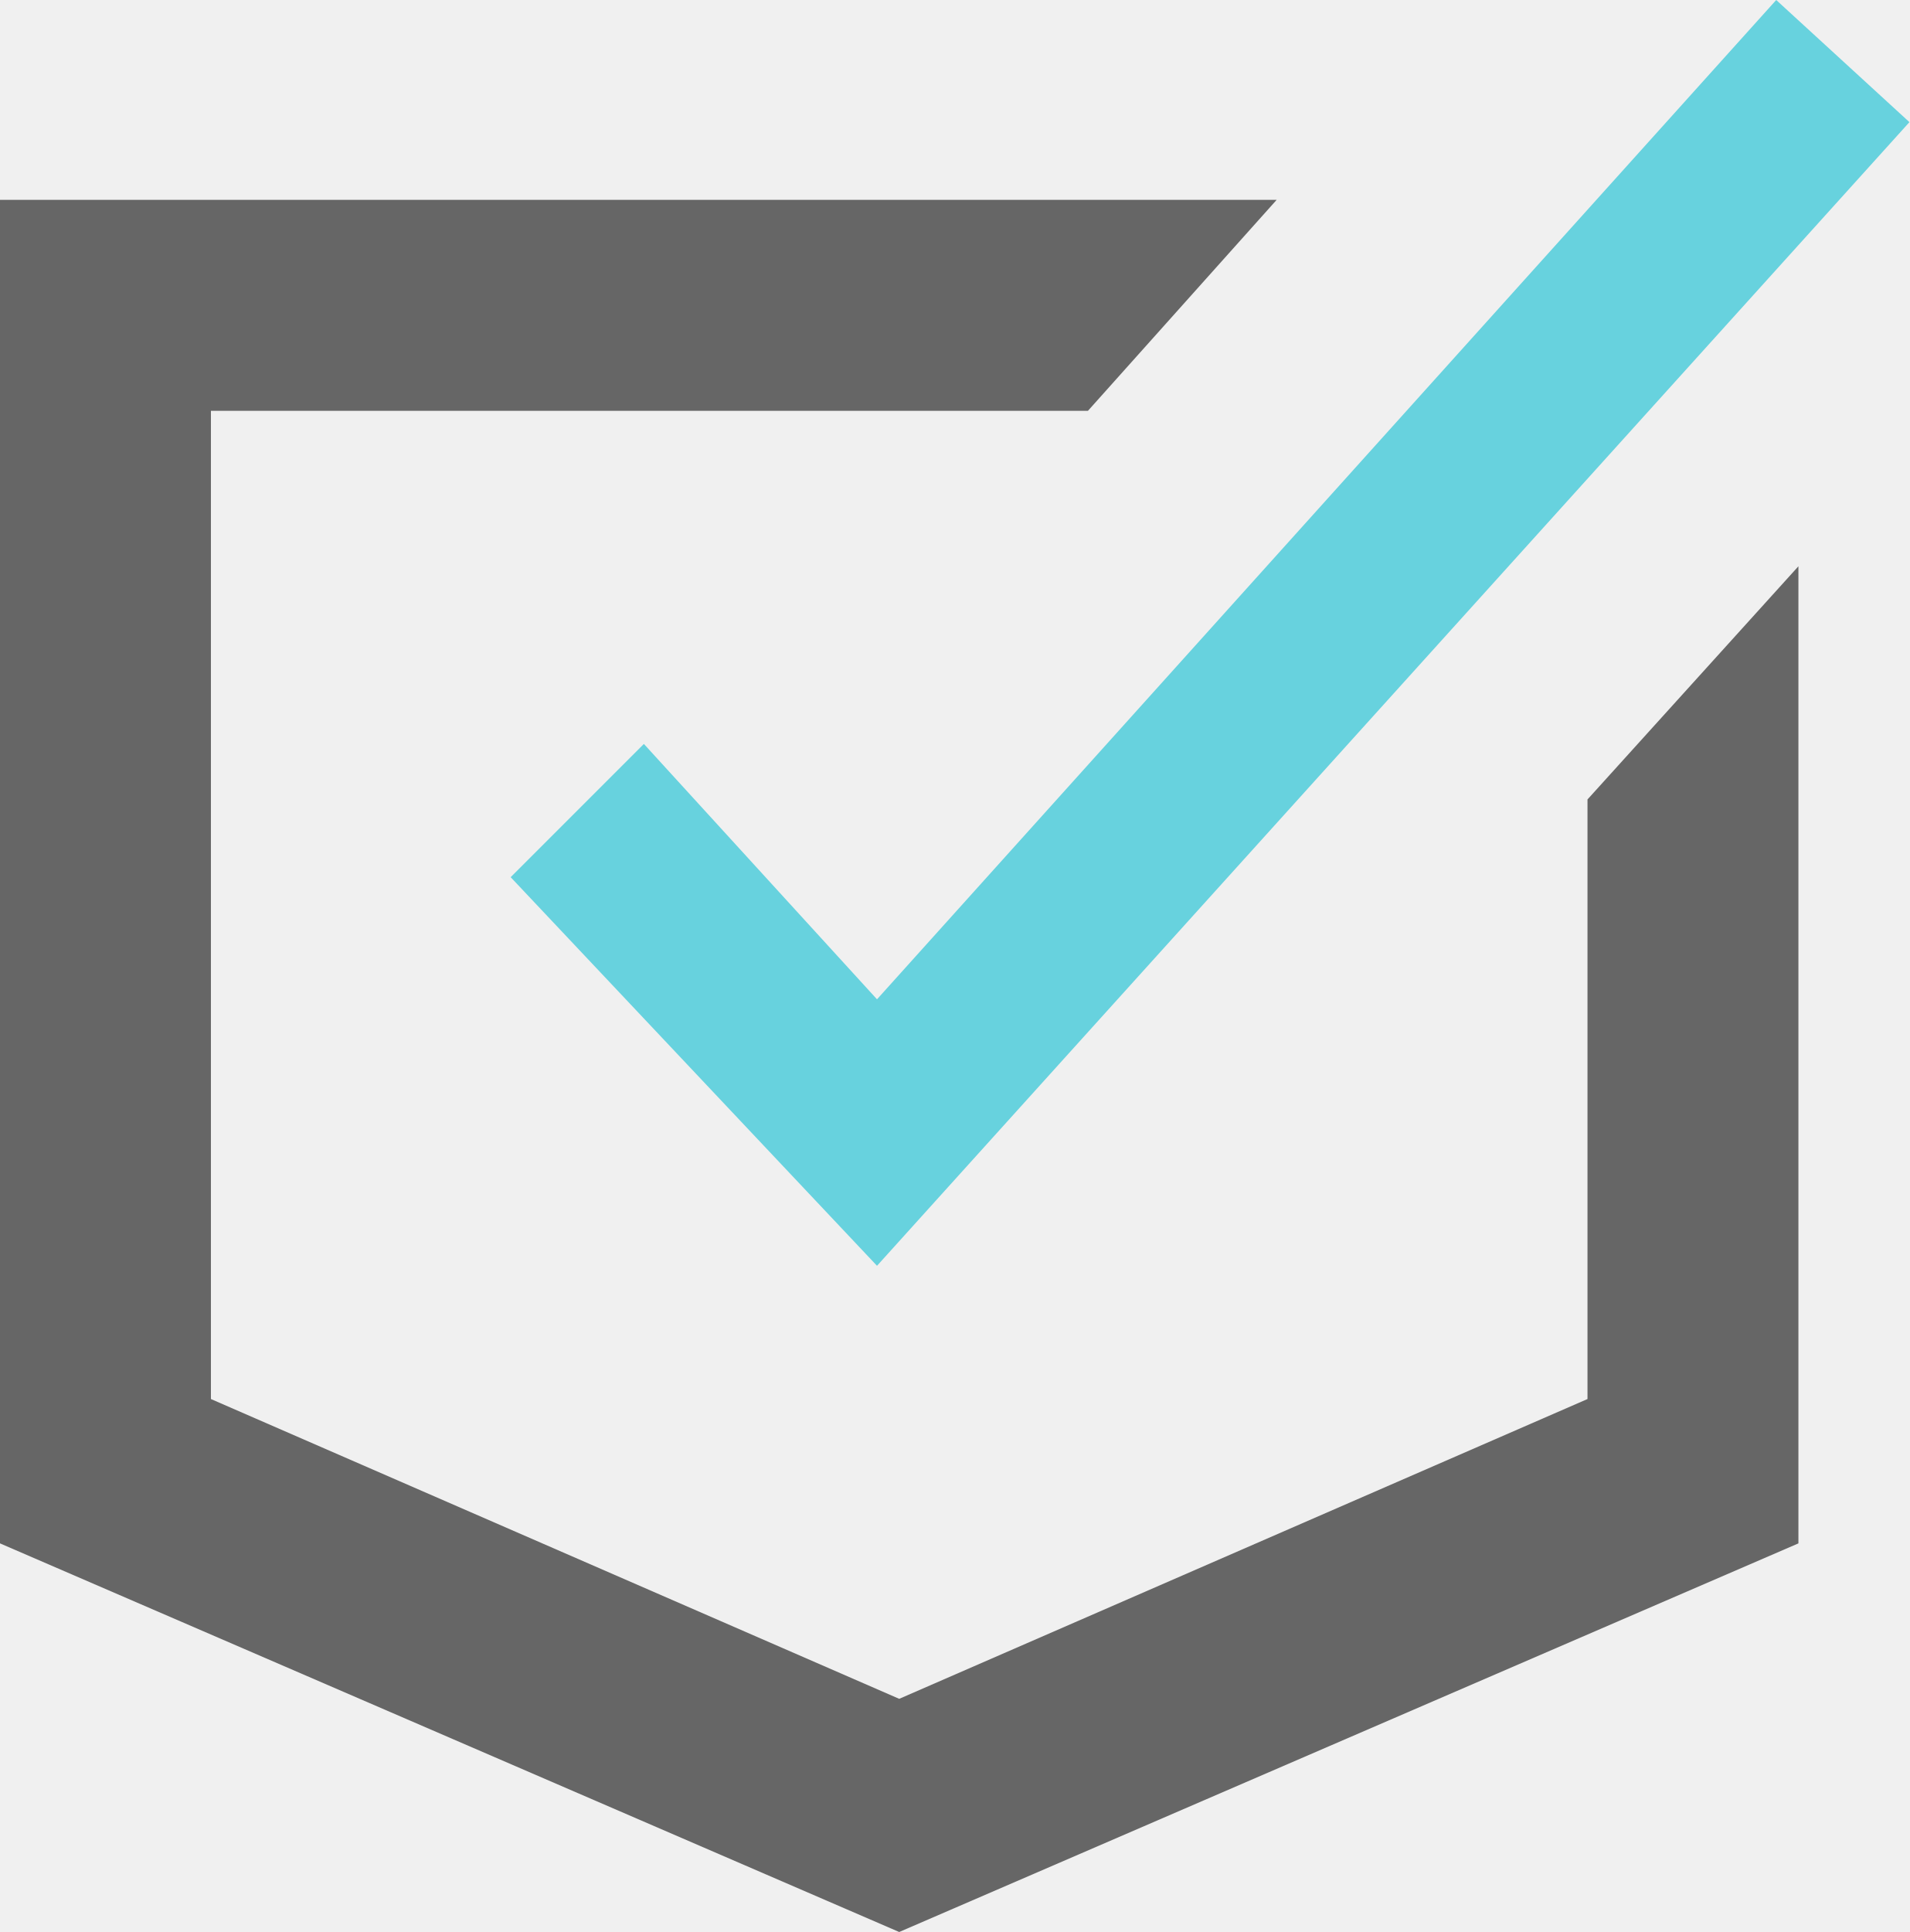
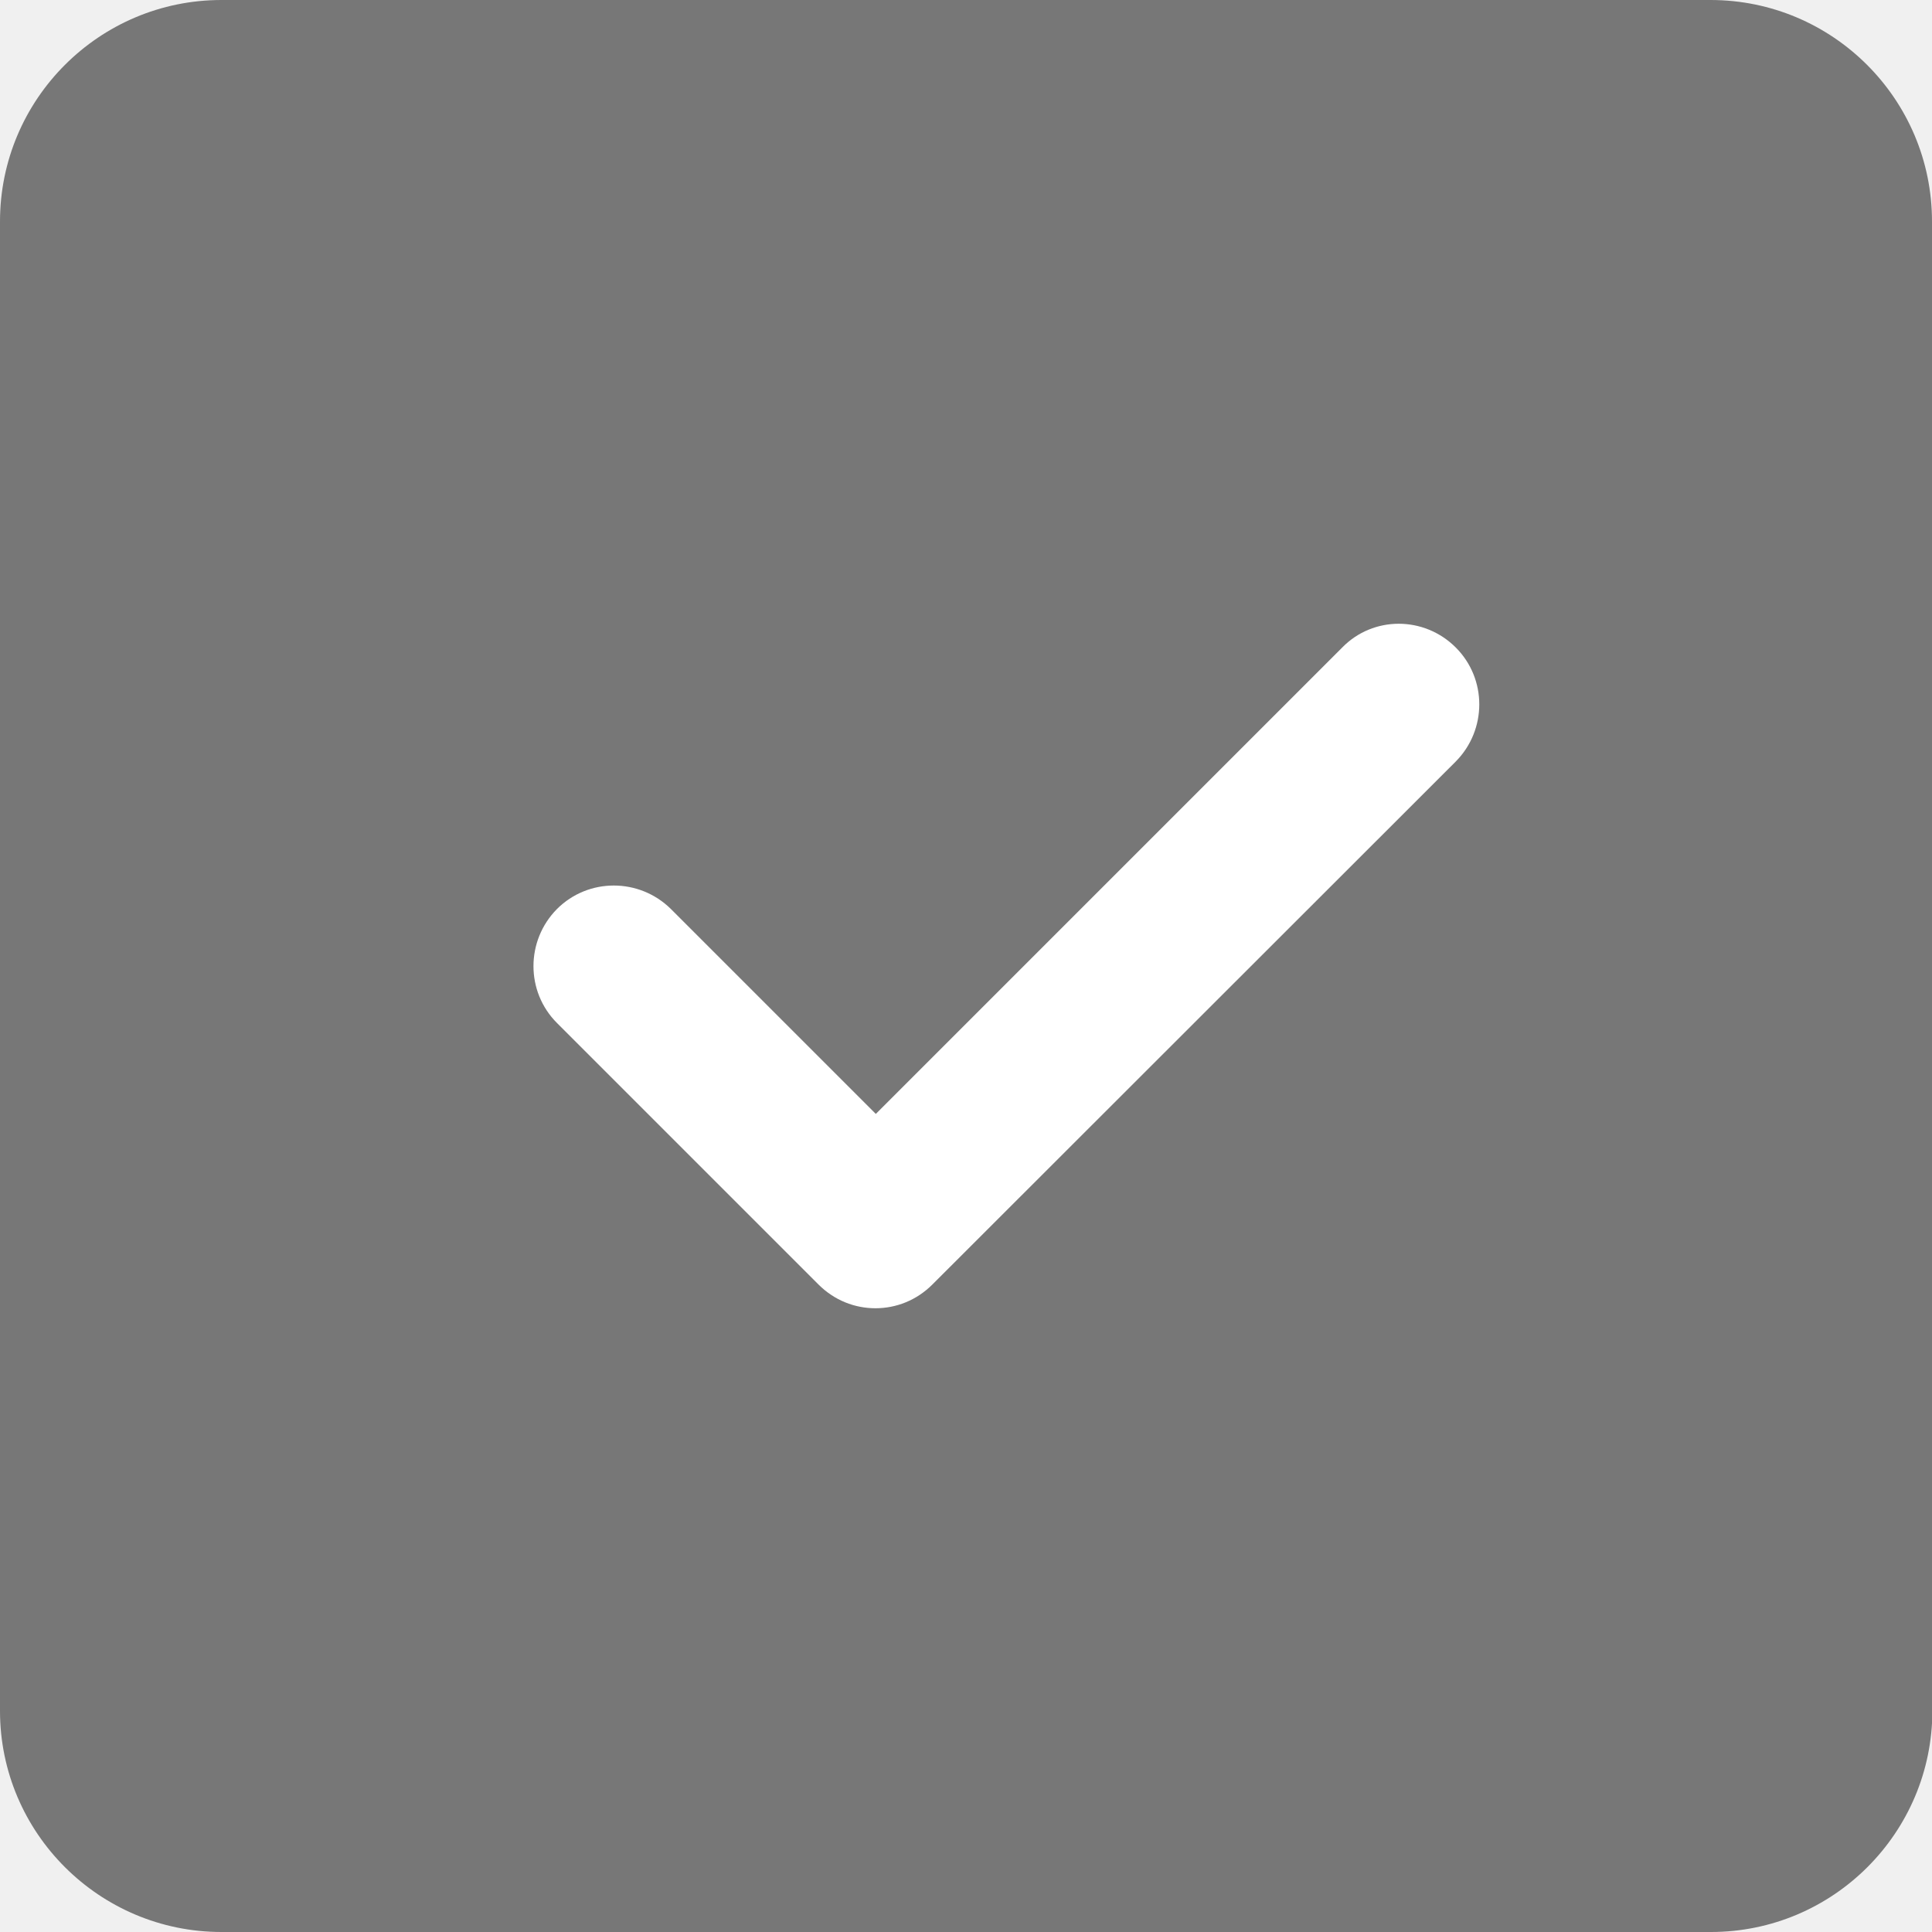
- <svg xmlns="http://www.w3.org/2000/svg" version="1.1" id="圖層_1" x="0px" y="0px" viewBox="0 0 17.2 17.4" style="enable-background:new 0 0 17.2 17.4;" xml:space="preserve">
+ <svg xmlns="http://www.w3.org/2000/svg" version="1.1" id="圖層_1" x="0px" y="0px" viewBox="0 0 512 512" style="enable-background:new 0 0 512 512;" xml:space="preserve">
  <style type="text/css">
- 	.st0{fill:#666666;}
- 	.st1{fill:#67D2DE;}
+ 	.st0{fill:#777777;}
+ 	.st1{fill:#FFFFFF;}
</style>
-   <g>
-     <g>
-       <g>
-         <g>
-           <polyline class="st0" points="16.2,5.1 16.2,13.9 8.1,17.4 0,13.9 0,1.8 11.5,1.8 9.8,3.7 1.9,3.7 1.9,12.6 8.1,15.3 14.3,12.6       14.3,7.2     " />
-         </g>
-       </g>
-     </g>
-     <g>
-       <polygon class="st1" points="7.9,11.4 4.6,7.9 5.8,6.7 7.9,9 16,0 17.2,1.1   " />
-     </g>
-   </g>
+   <path class="st0" d="M512,58.7C512,26.3,485.7,0,453.3,0H58.7C26.3,0,0,26.3,0,58.7v394.7C0,485.7,26.3,512,58.7,512h394.7  c32.4,0,58.7-26.3,58.7-58.7V58.7H512z" />
+   <path class="st1" d="M385.8,171.6c8.3,8.3,8.3,21.8,0,30.2L247.1,340.4c-4.2,4.2-9.6,6.3-15.1,6.3s-10.9-2.1-15.1-6.3l-69.3-69.3  c-8.3-8.3-8.3-21.8,0-30.2c8.3-8.3,21.8-8.3,30.2,0l54.3,54.3l123.6-123.6C363.9,163.2,377.4,163.2,385.8,171.6z" />
</svg>
